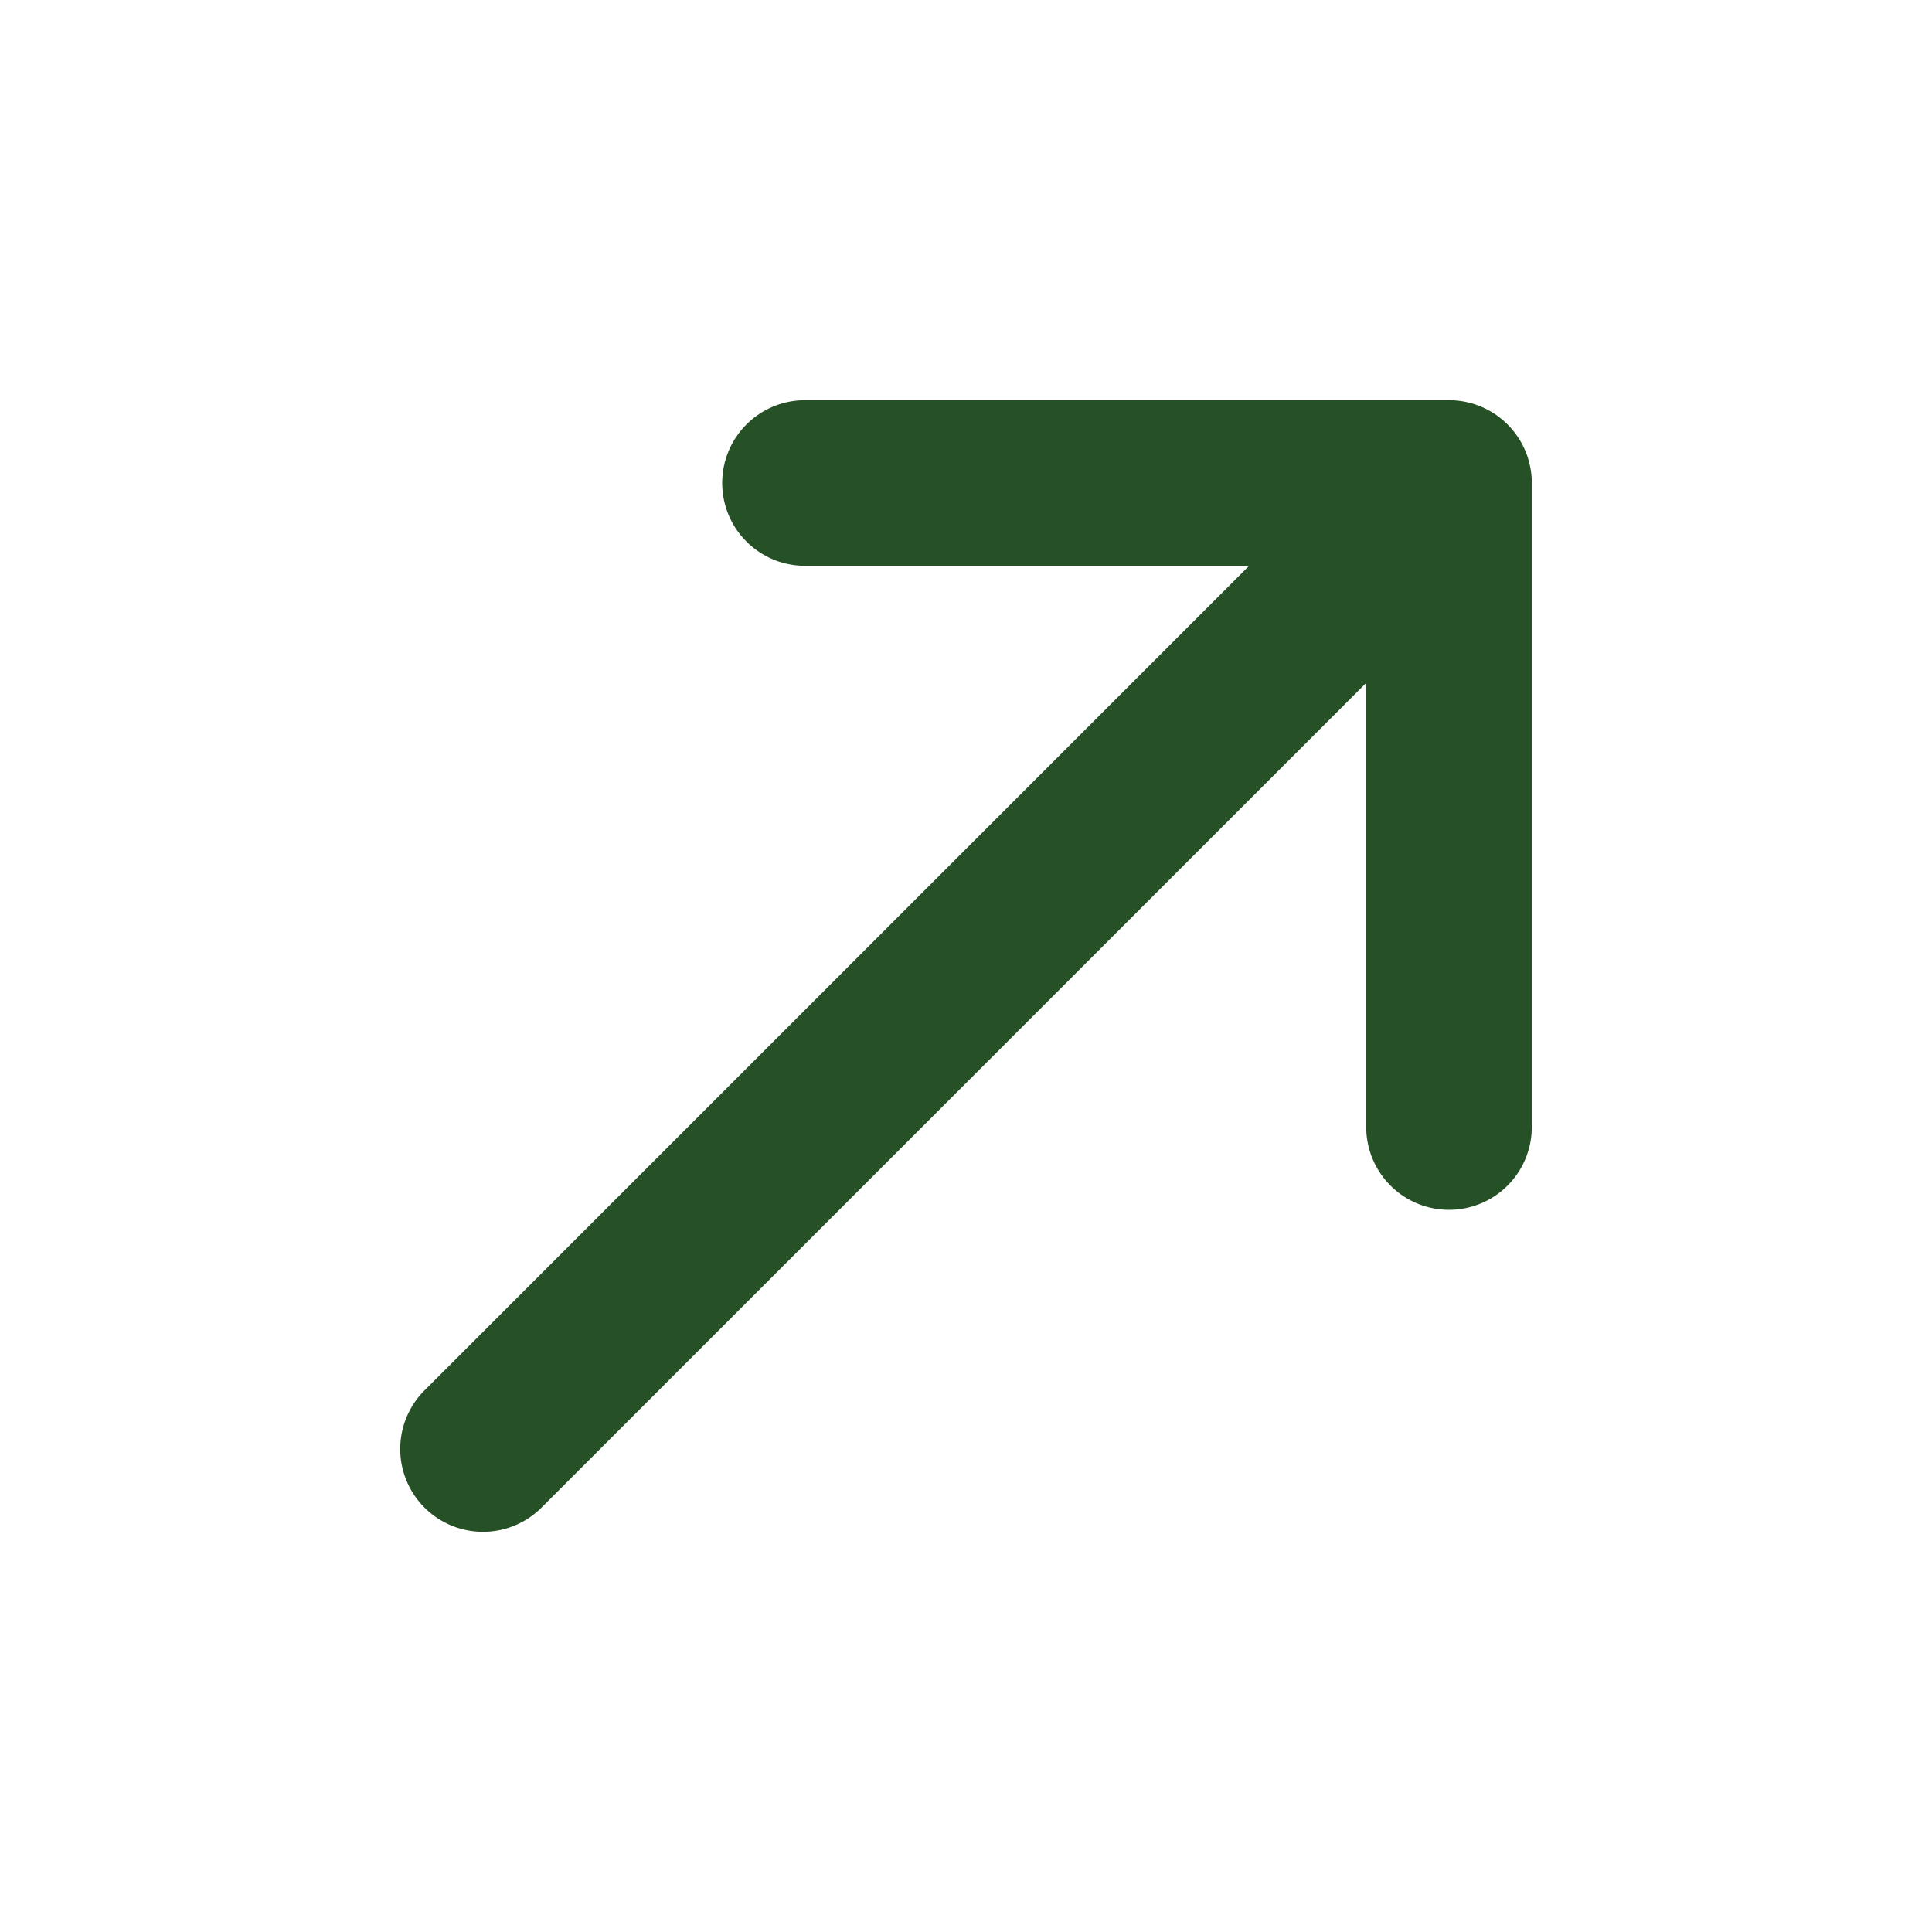
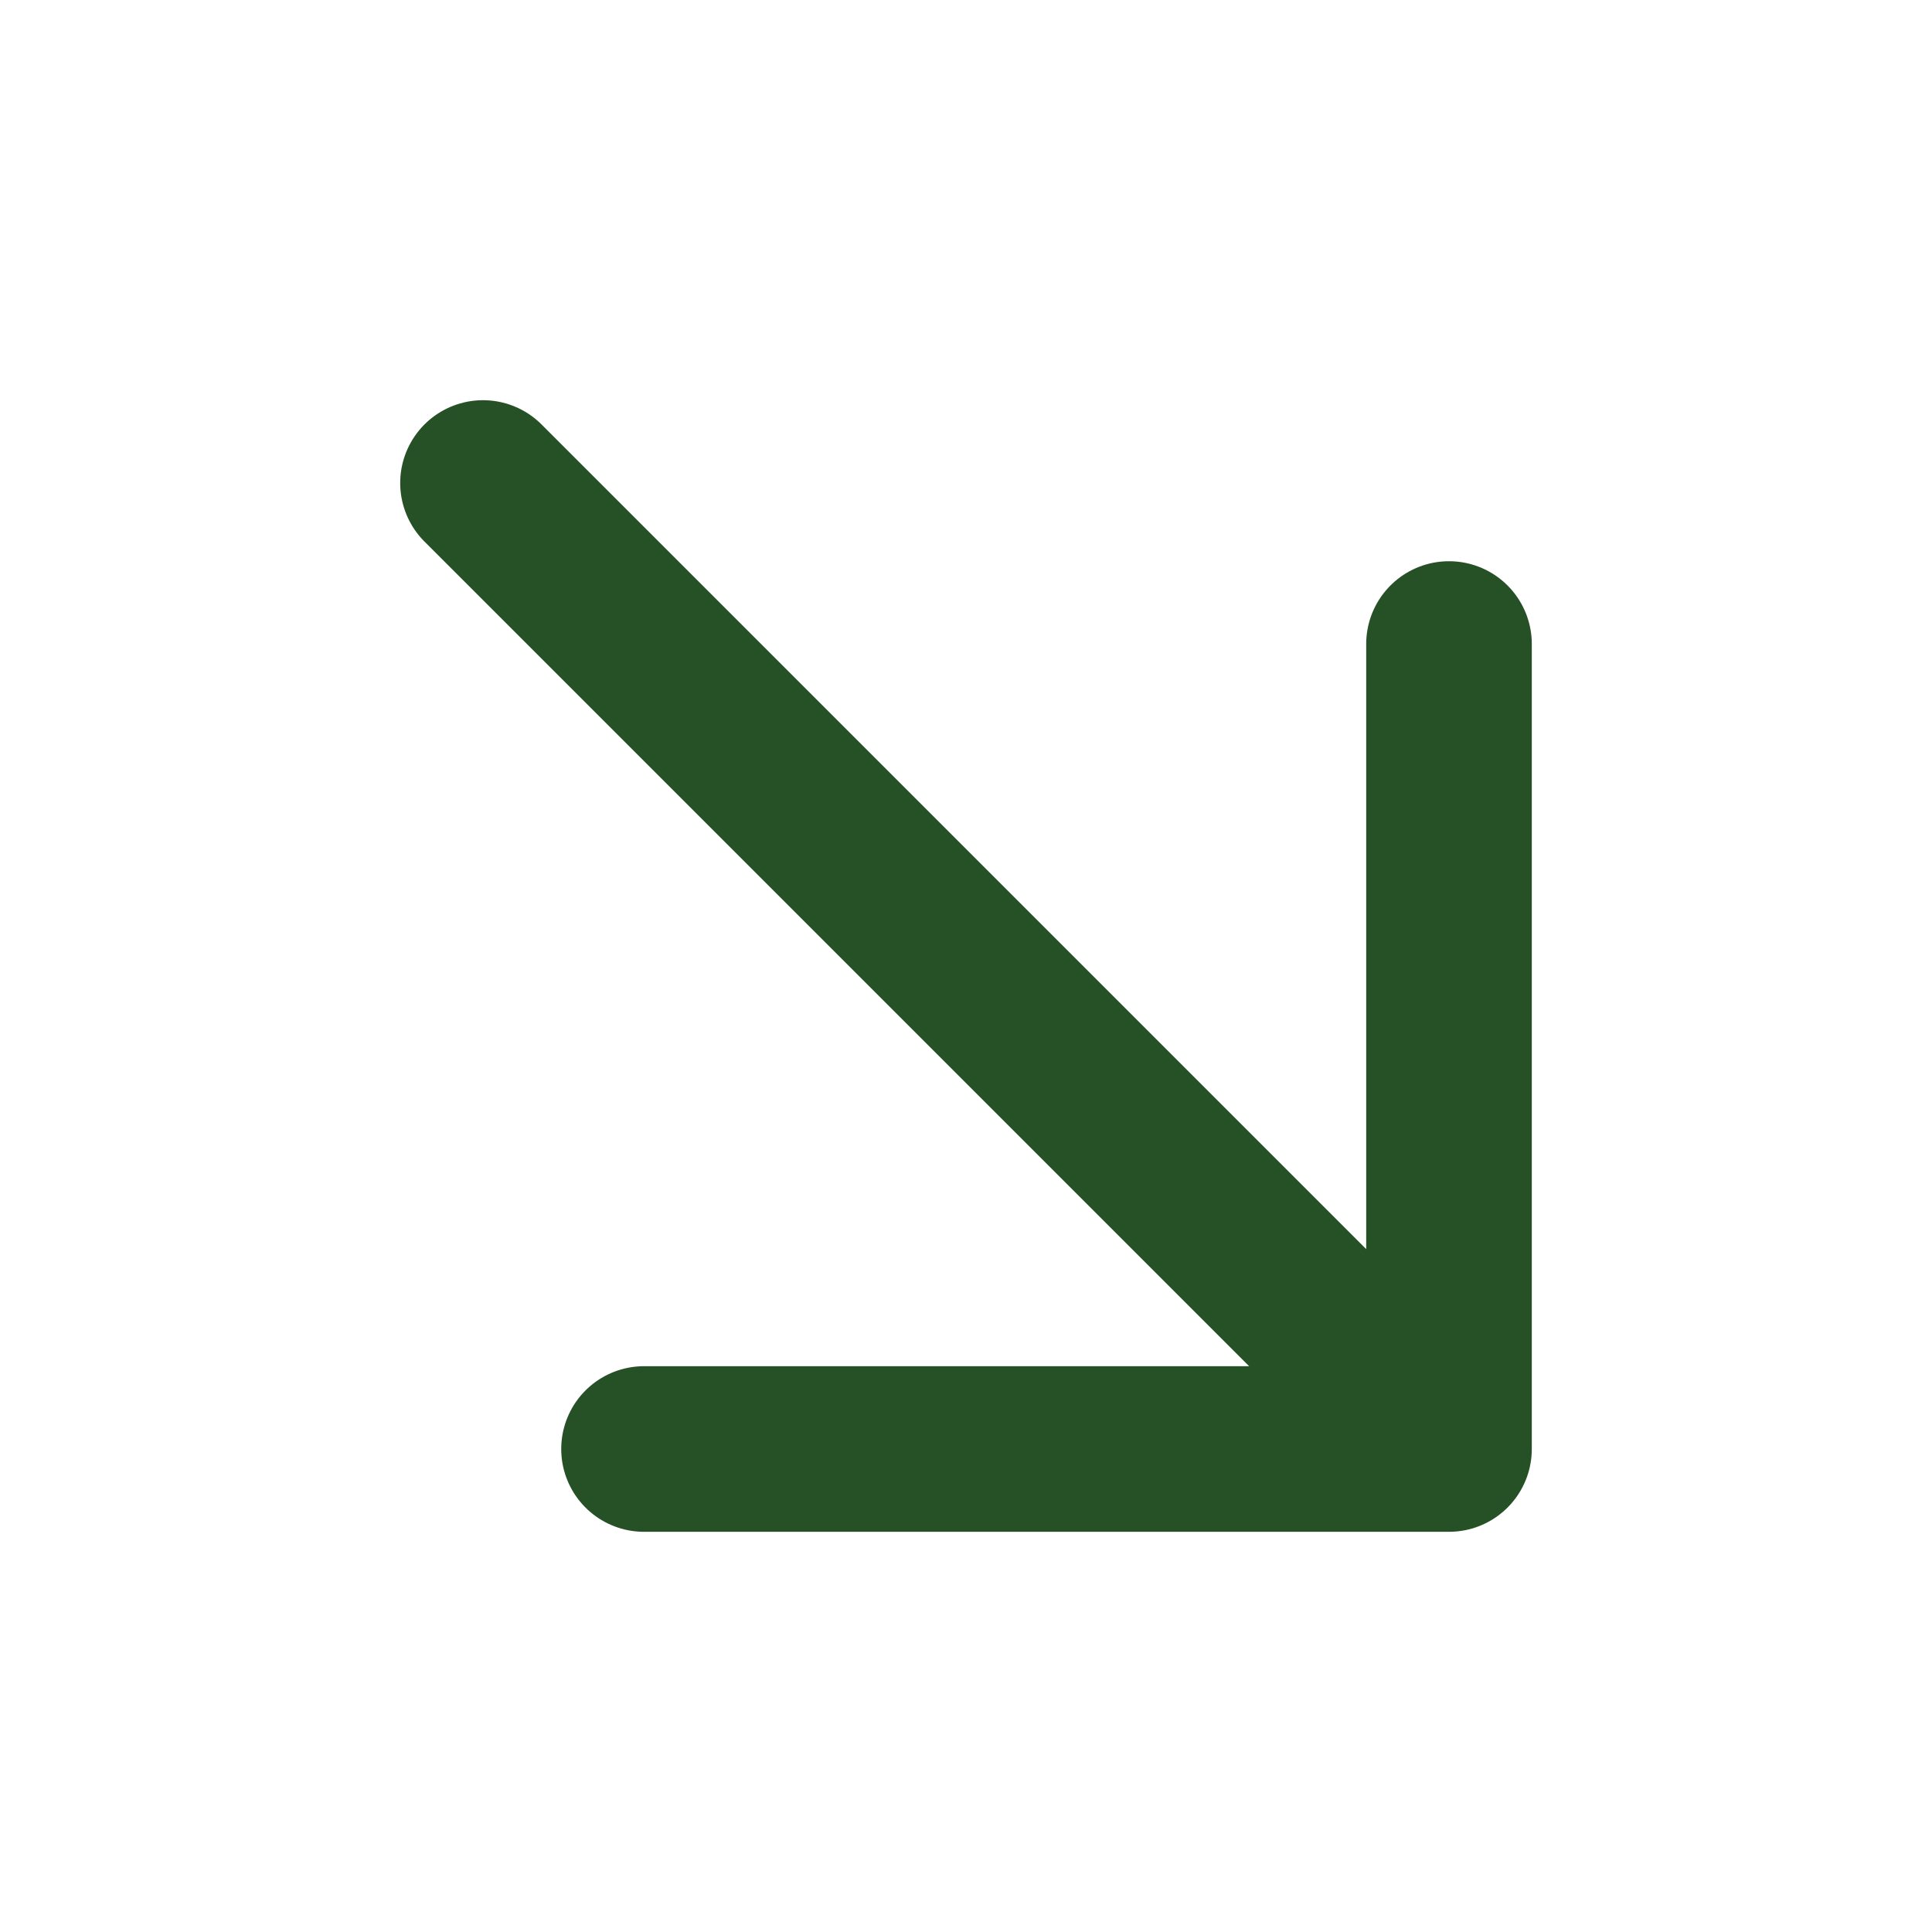
- <svg xmlns="http://www.w3.org/2000/svg" preserveAspectRatio="xMidYMid meet" width="35" height="35" viewBox="0 0 35 35" fill="none">
-   <path d="M8.75 26.25L26.25 8.75M14.583 8.75H26.25V20.417" stroke="#265127" stroke-width="3" stroke-linecap="round" stroke-linejoin="round" />
+ <svg xmlns="http://www.w3.org/2000/svg" preserveAspectRatio="none" overflow="visible" style="display: block;" width="35" height="35" viewBox="0 0 35 35" fill="none">
+   <g id="akar-icons:arrow-down-right">
+     <path id="Vector" d="M26.25 26.25L8.75 8.75M26.25 11.667V26.25H11.667" stroke="#265127" stroke-width="3" stroke-linecap="round" stroke-linejoin="round" />
+   </g>
</svg>
